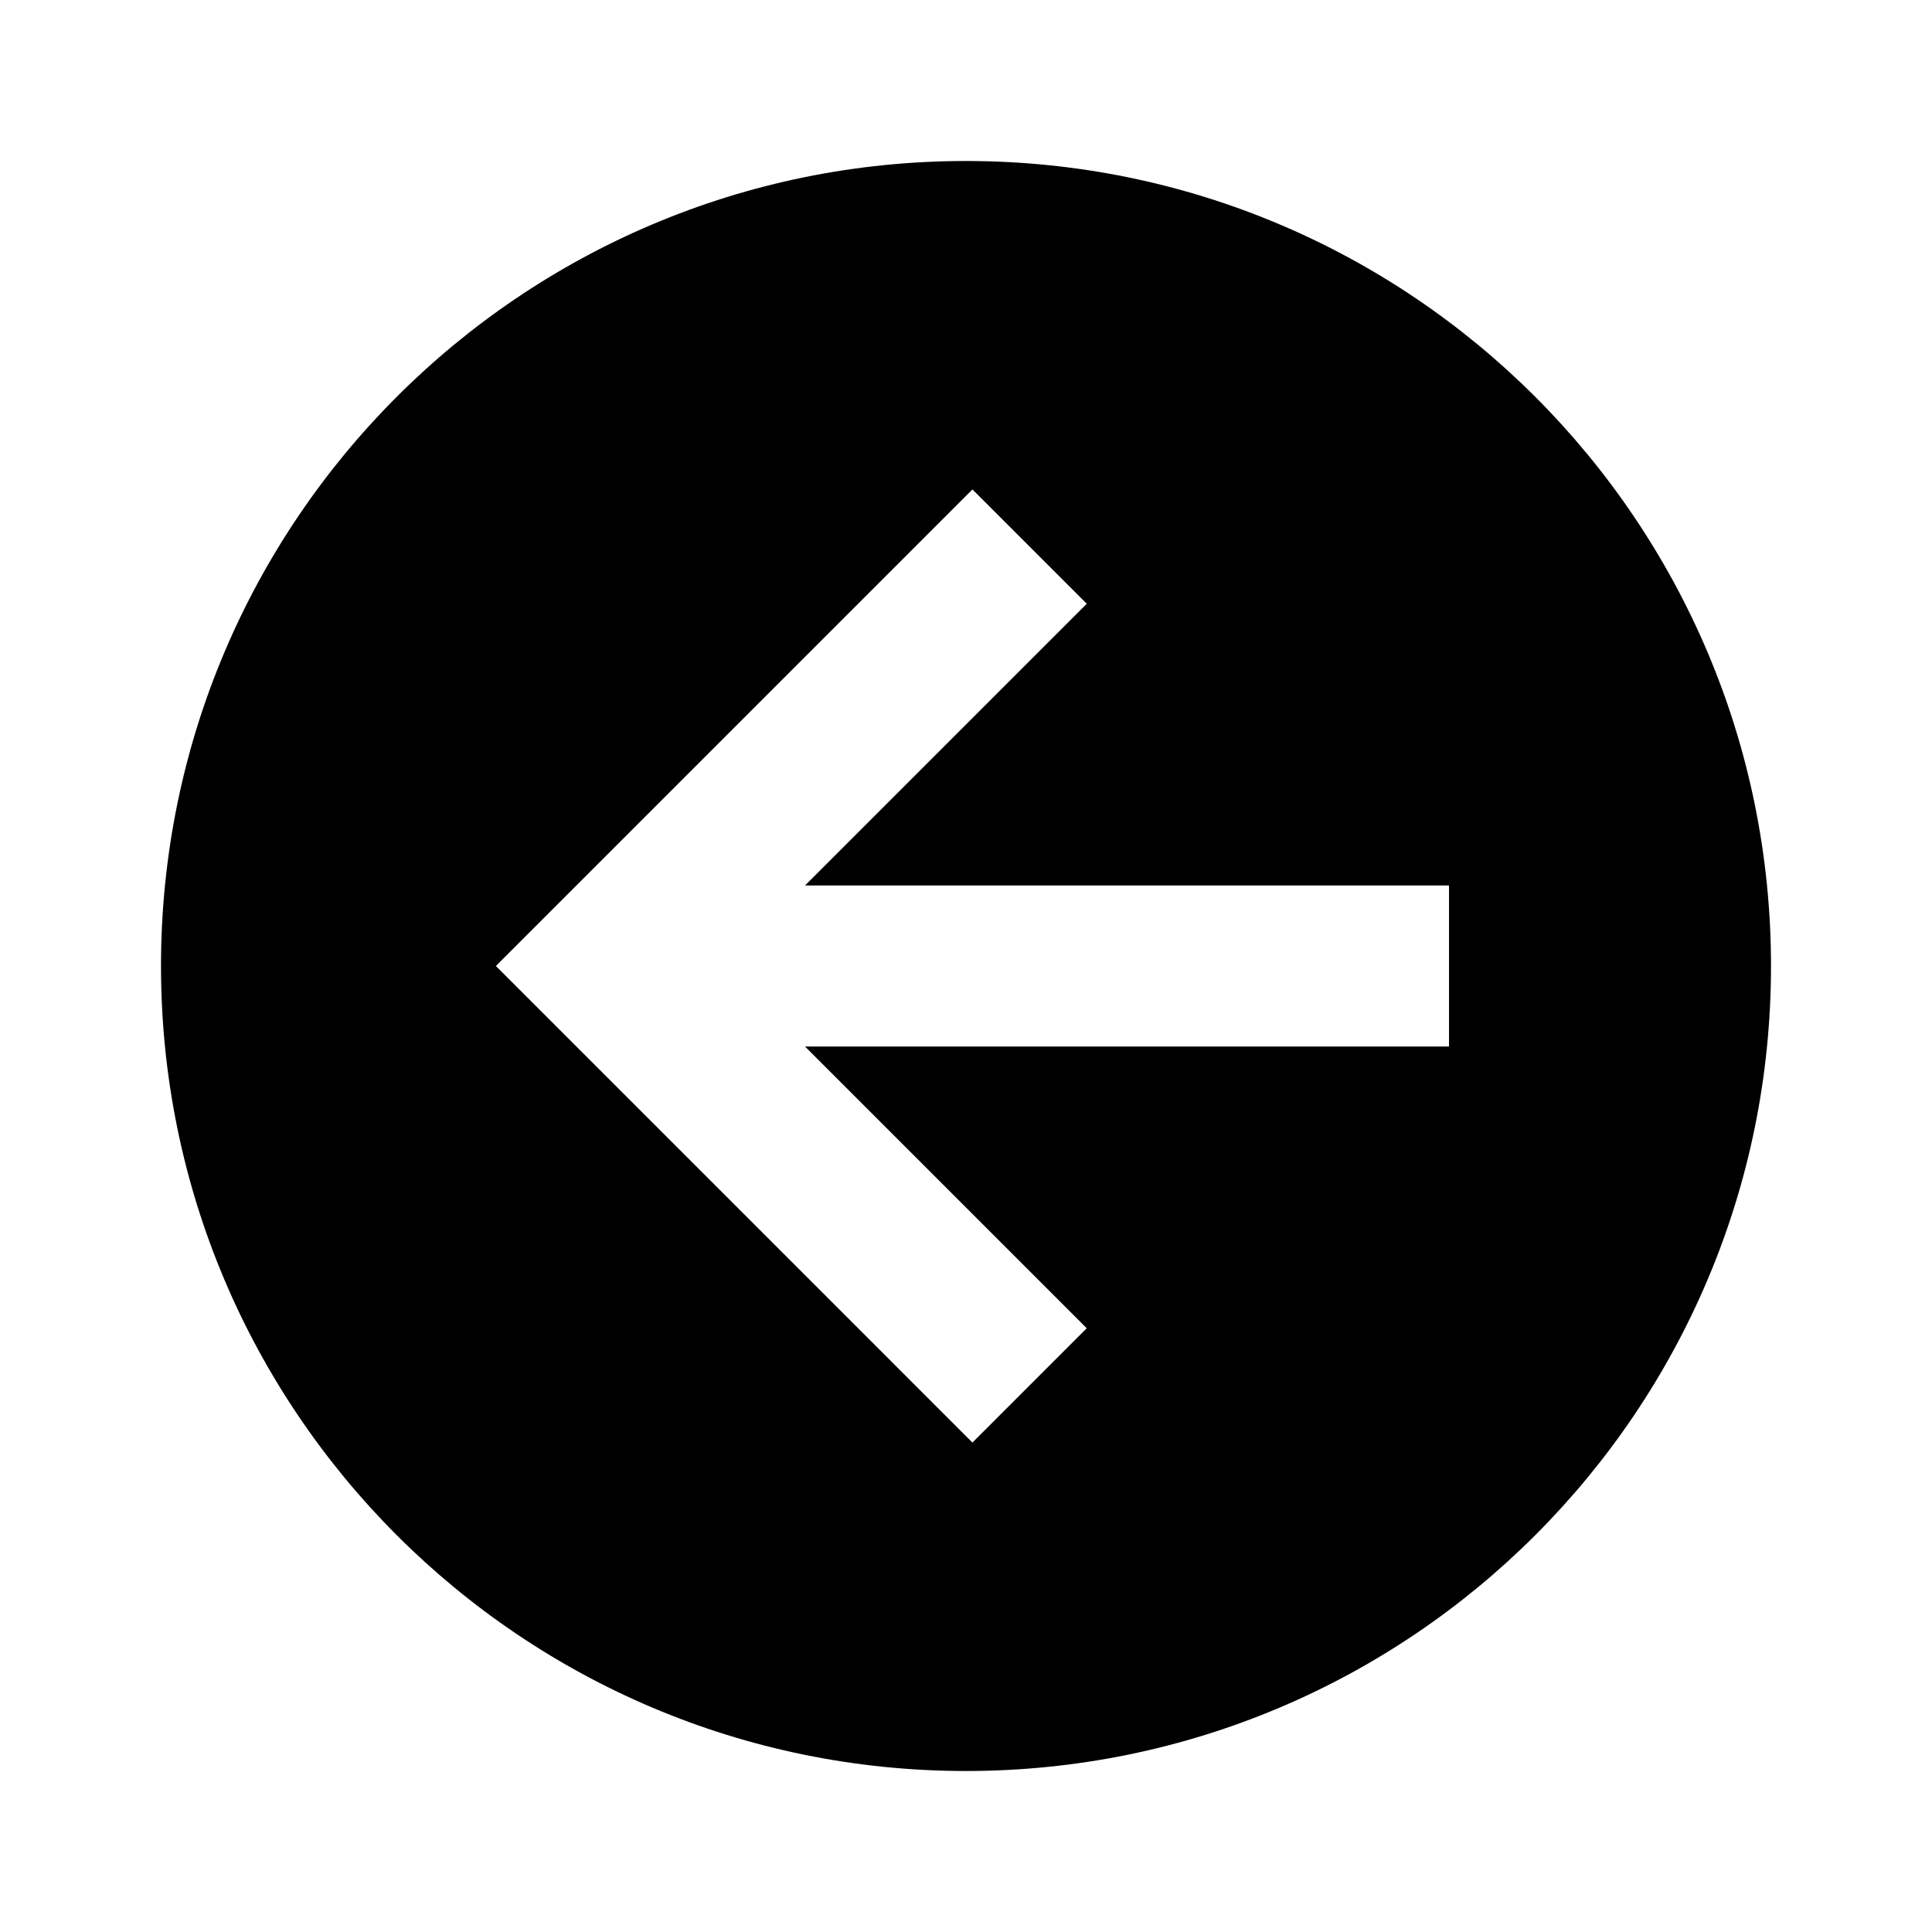
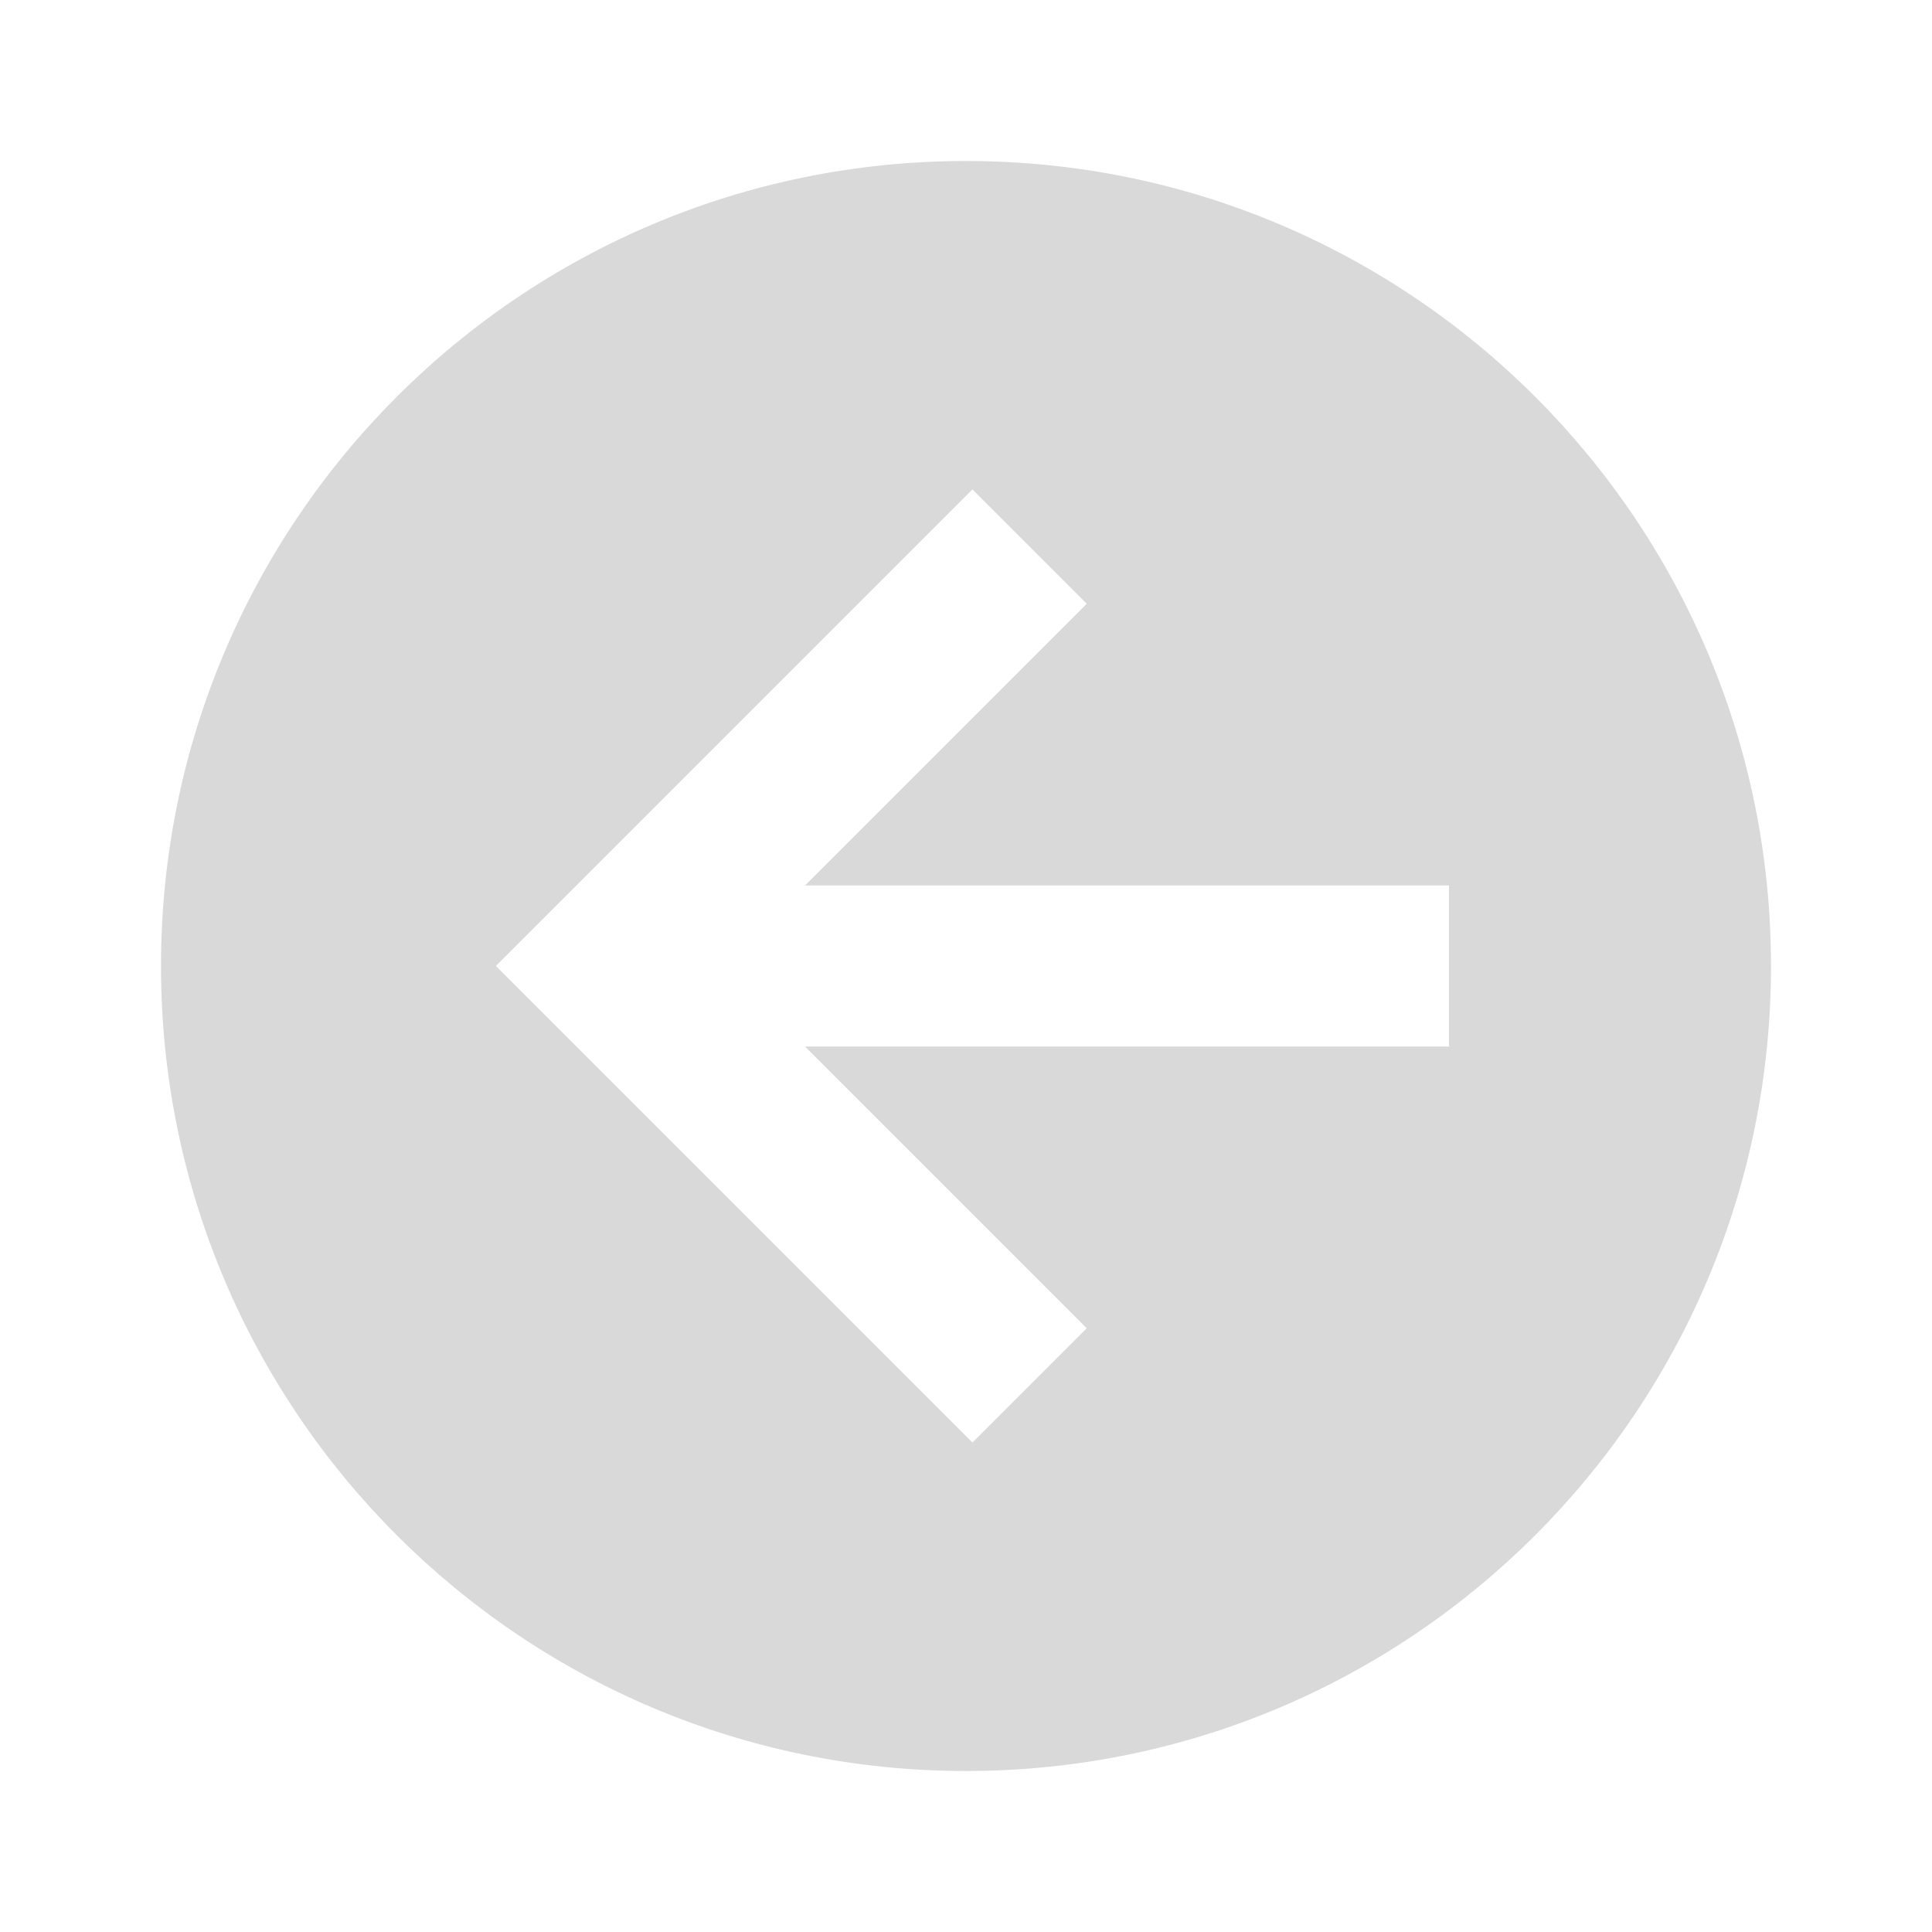
<svg xmlns="http://www.w3.org/2000/svg" viewBox="0 0 24 24">
-   <path d="M2,12A10,10 0 0,1 12,2A10,10 0 0,1 22,12A10,10 0 0,1 12,22A10,10 0 0,1 2,12M18,11H10L13.5,7.5L12.08,6.08L6.16,12L12.08,17.92L13.5,16.5L10,13H18V11Z" />
+   <path d="M2,12A10,10 0 0,1 12,2A10,10 0 0,1 22,12A10,10 0 0,1 12,22A10,10 0 0,1 2,12M18,11H10L13.5,7.5L12.08,6.08L6.16,12L12.08,17.92L13.5,16.5L10,13H18V11Z" fill="#d9d9d9" />
</svg>
